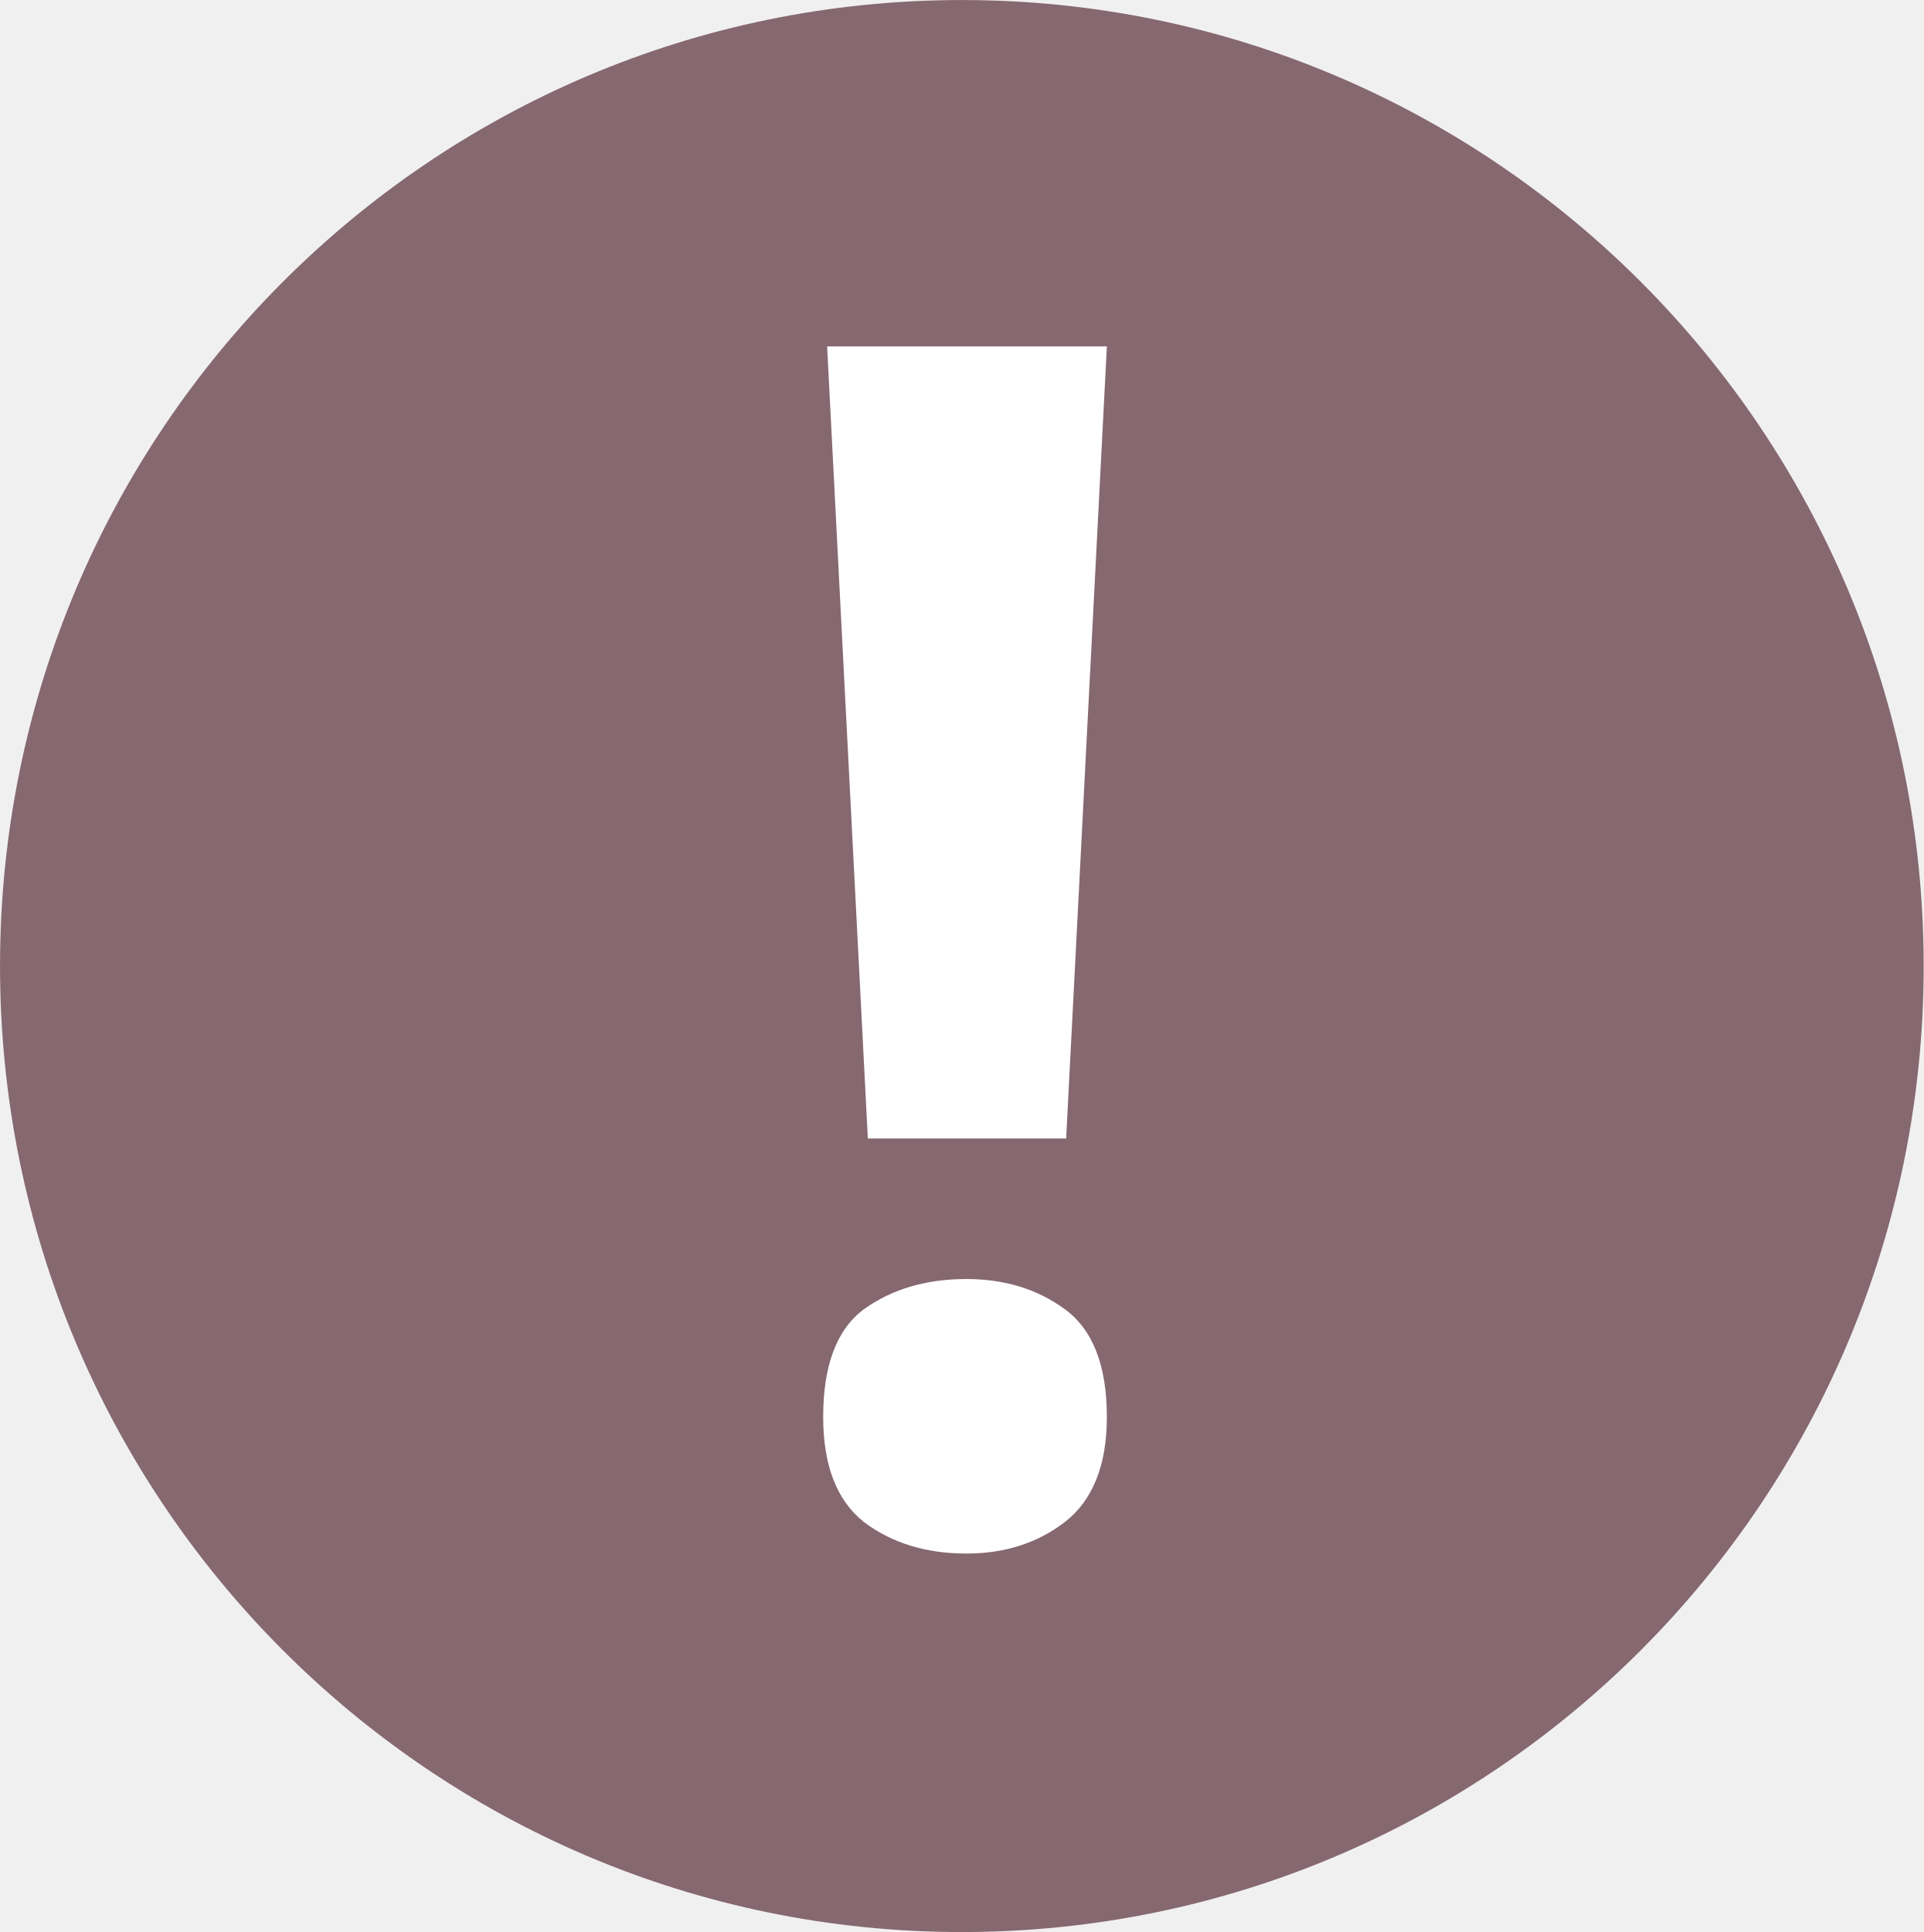
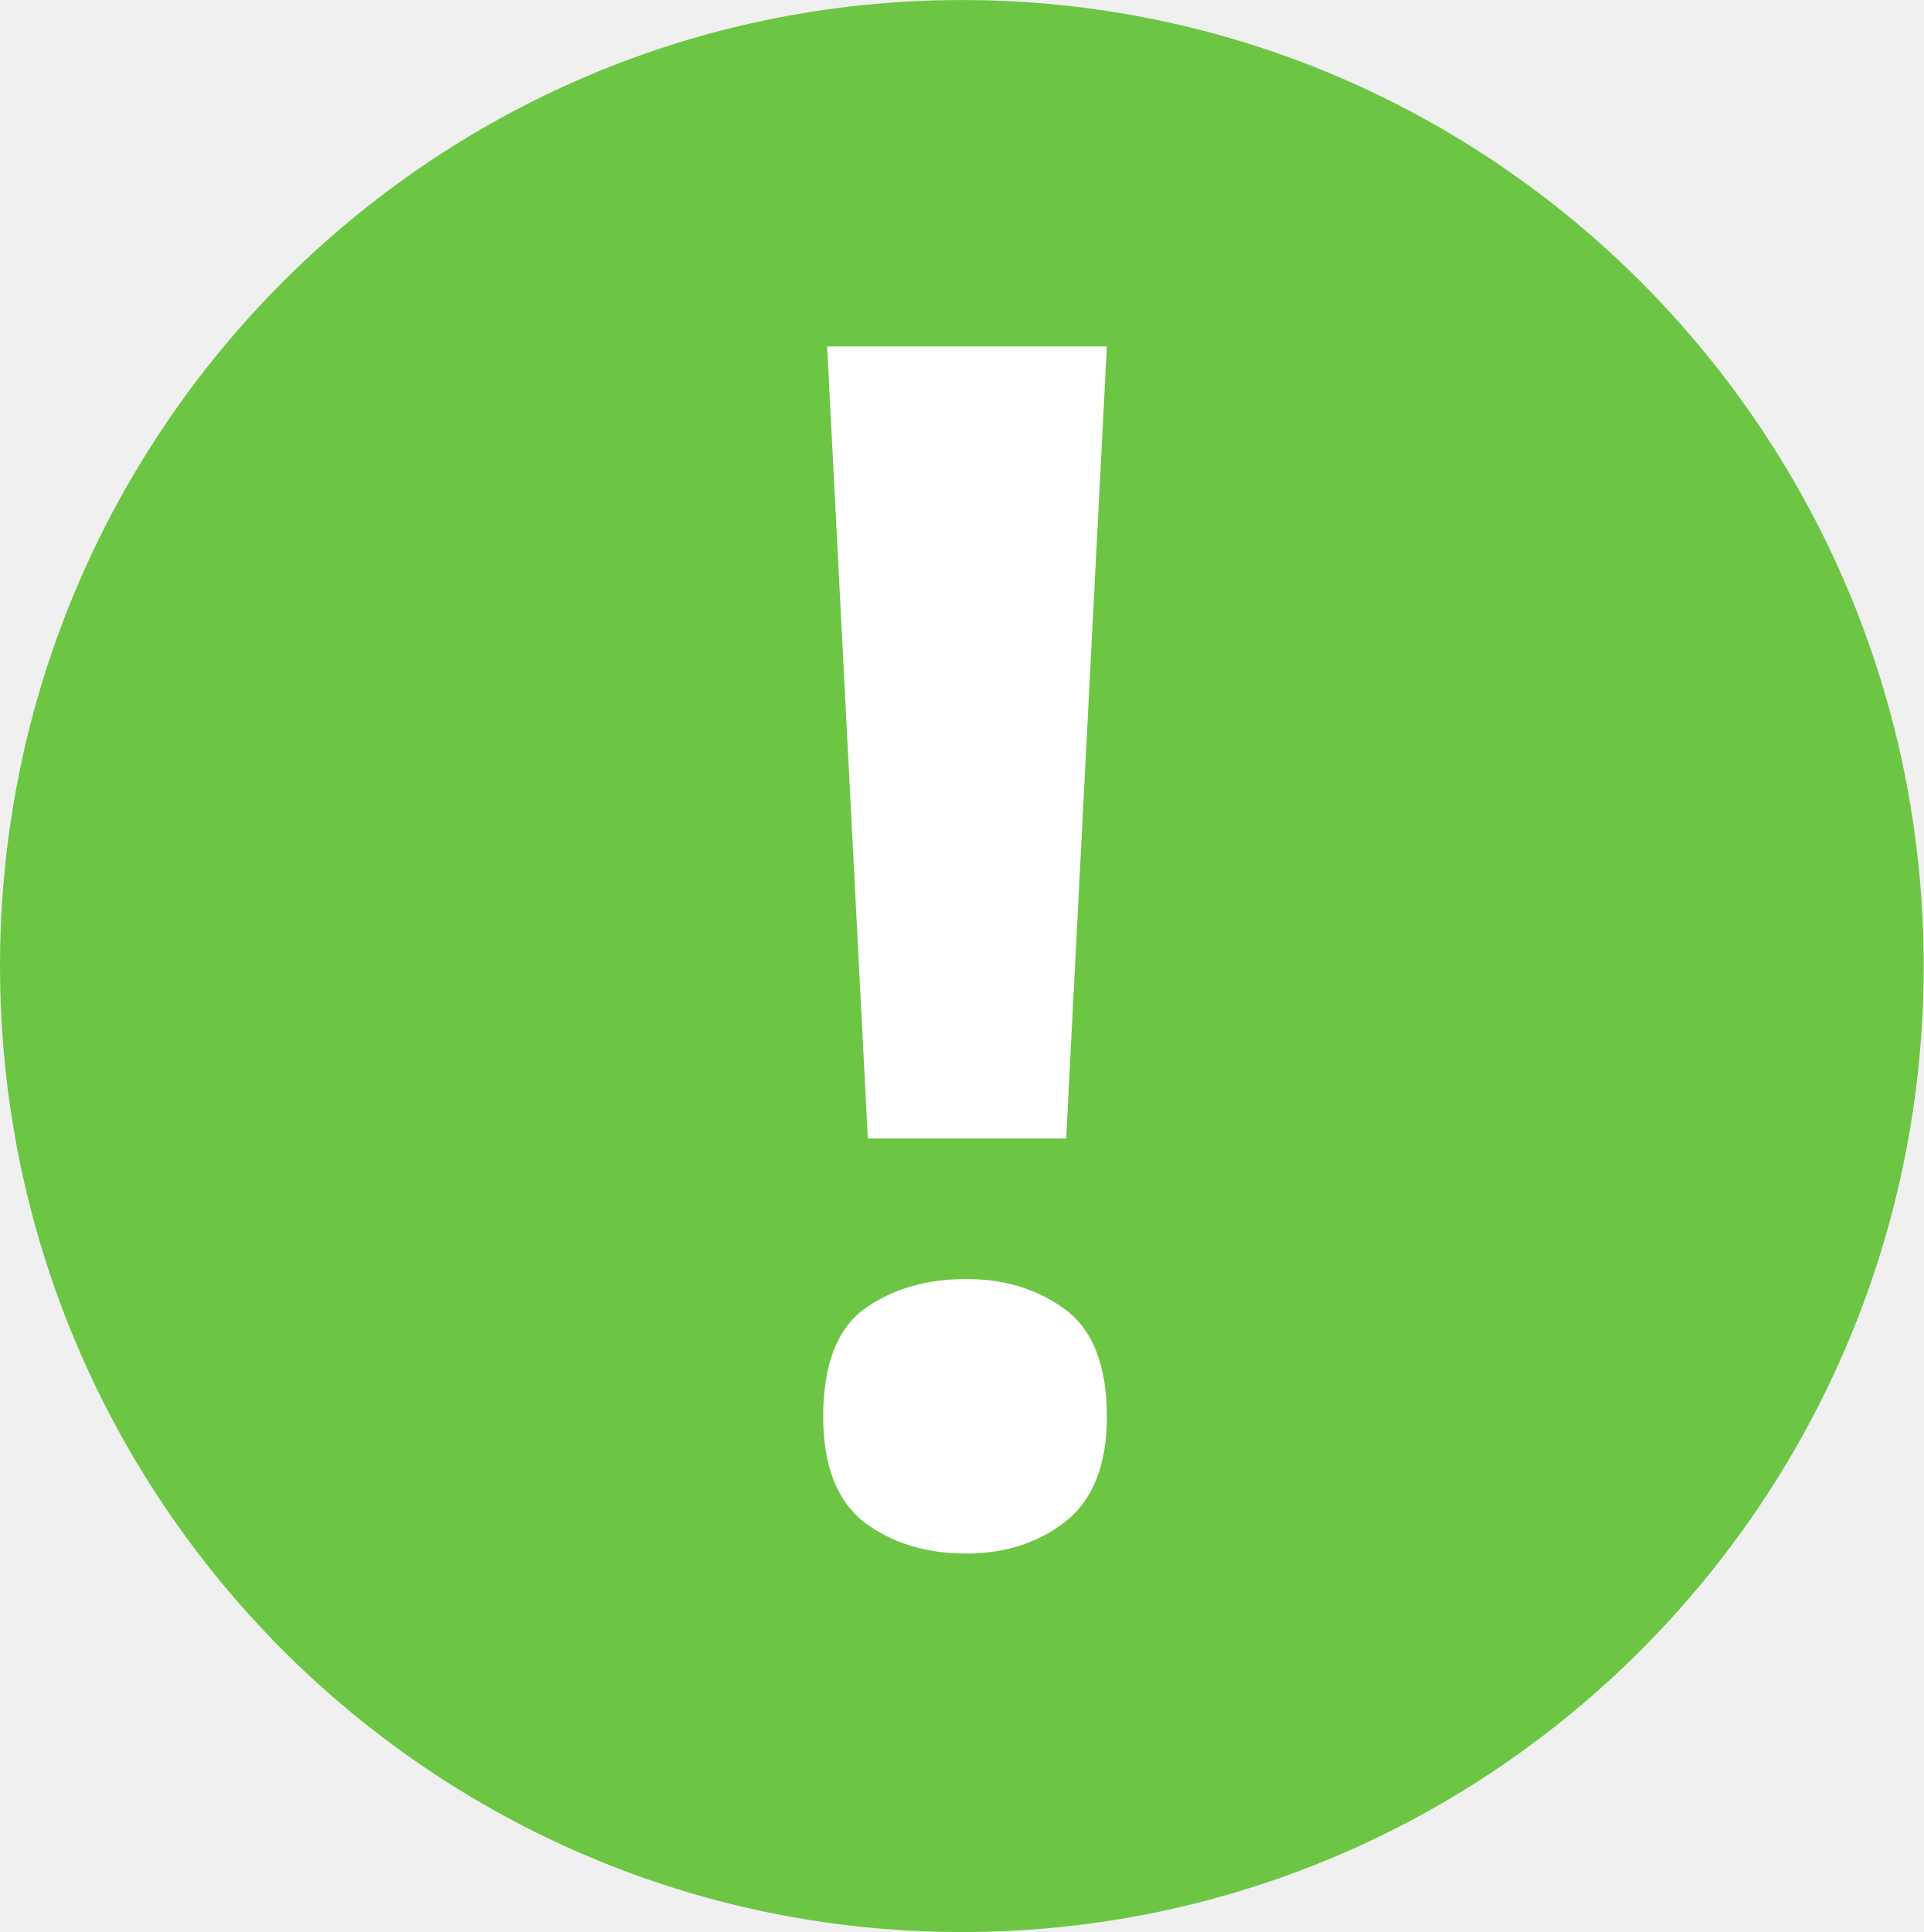
<svg xmlns="http://www.w3.org/2000/svg" width="22.887mm" height="22.982mm" viewBox="0 0 22.887 22.982" version="1.1" id="svg1" xml:space="preserve">
  <defs id="defs1" />
  <g id="layer1" transform="translate(5.012273,4.964505)">
-     <ellipse style="fill:#866870;stroke-width:0.197;stroke-linejoin:round;stroke-miterlimit:1" id="path1" cx="6.431" cy="6.527" rx="11.443" ry="11.491" />
+     <ellipse style="fill:#6cc644;stroke-width:0.197;stroke-linejoin:round;stroke-miterlimit:1;fill-opacity:1" id="path1" cx="6.431" cy="6.527" rx="11.443" ry="11.491" />
    <text xml:space="preserve" style="font-style:italic;font-weight:bold;font-stretch:condensed;font-size:19.756px;line-height:2.572px;font-family:'Noto Sans';-inkscape-font-specification:'Noto Sans Bold Italic Condensed';fill:#666666;fill-opacity:1;stroke-width:0.197;stroke-linejoin:round;stroke-miterlimit:1" x="3.656" y="13.267" id="text1">
      <tspan id="tspan1" style="font-style:normal;font-variant:normal;font-weight:bold;font-stretch:normal;font-size:19.756px;line-height:2.572px;font-family:'Noto Sans';-inkscape-font-specification:'Noto Sans Bold';fill:#ffffff;fill-opacity:1;stroke-width:0.197" x="3.656" y="13.267">!</tspan>
    </text>
  </g>
</svg>
